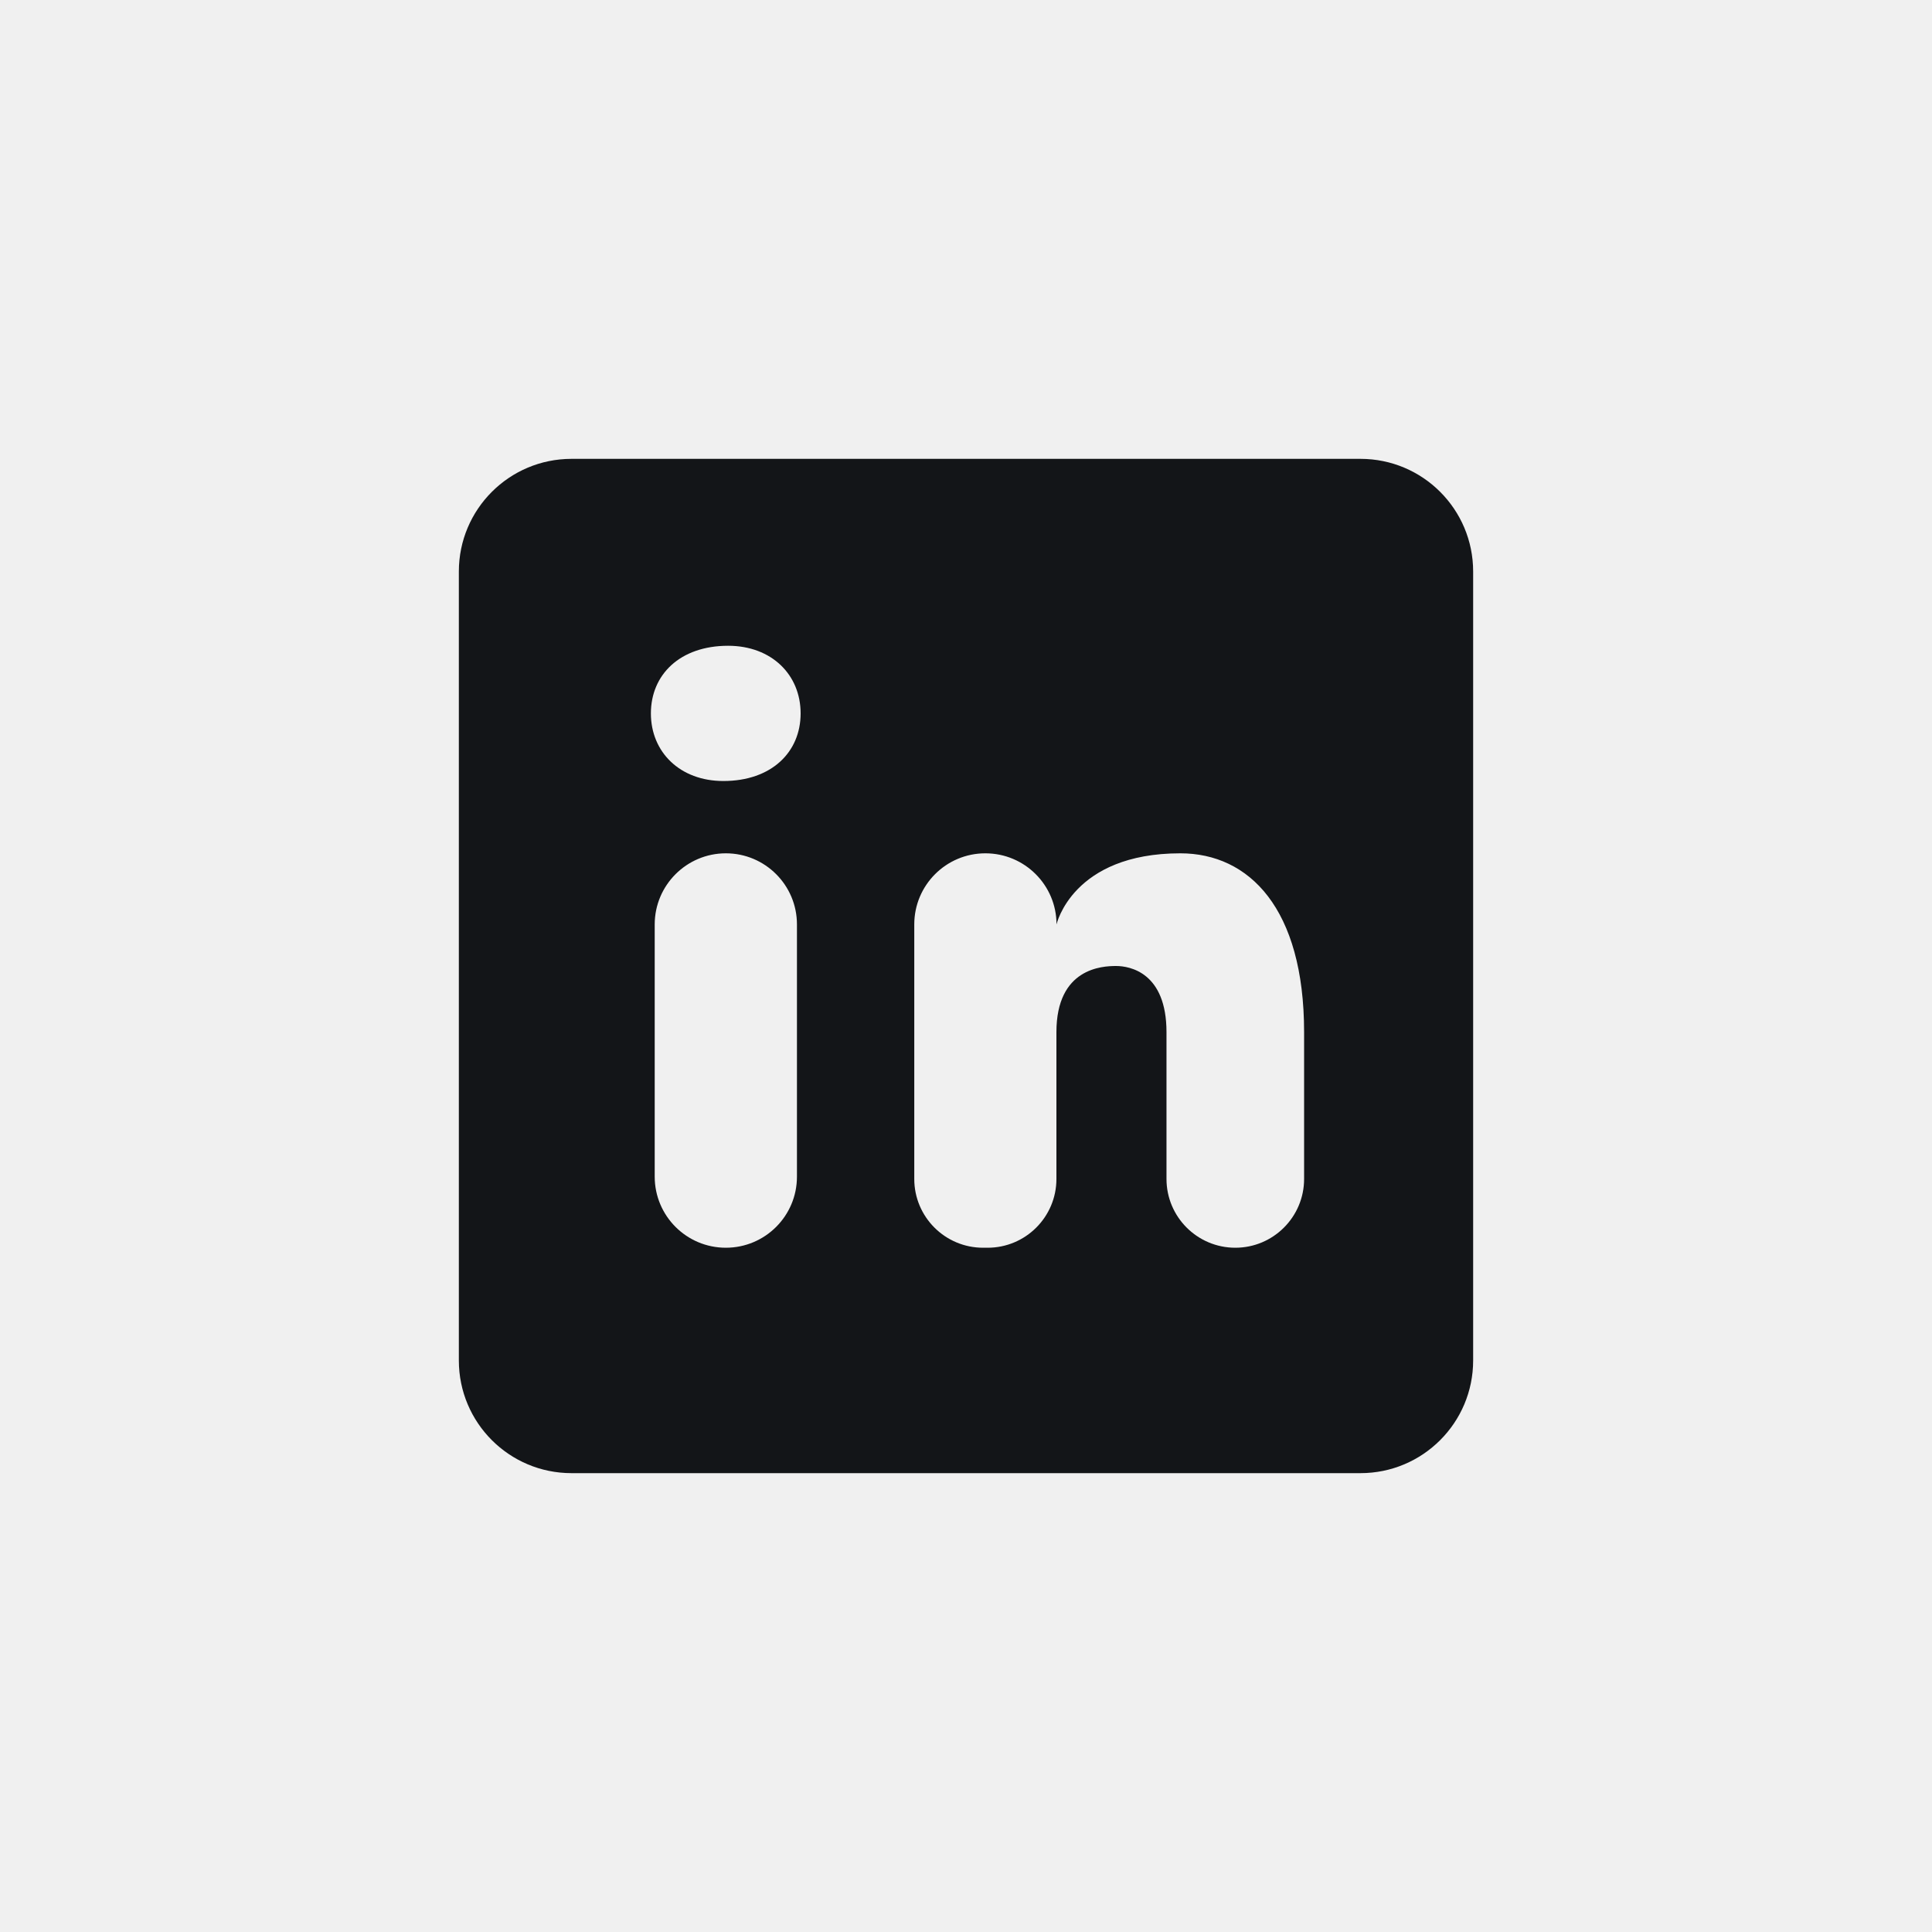
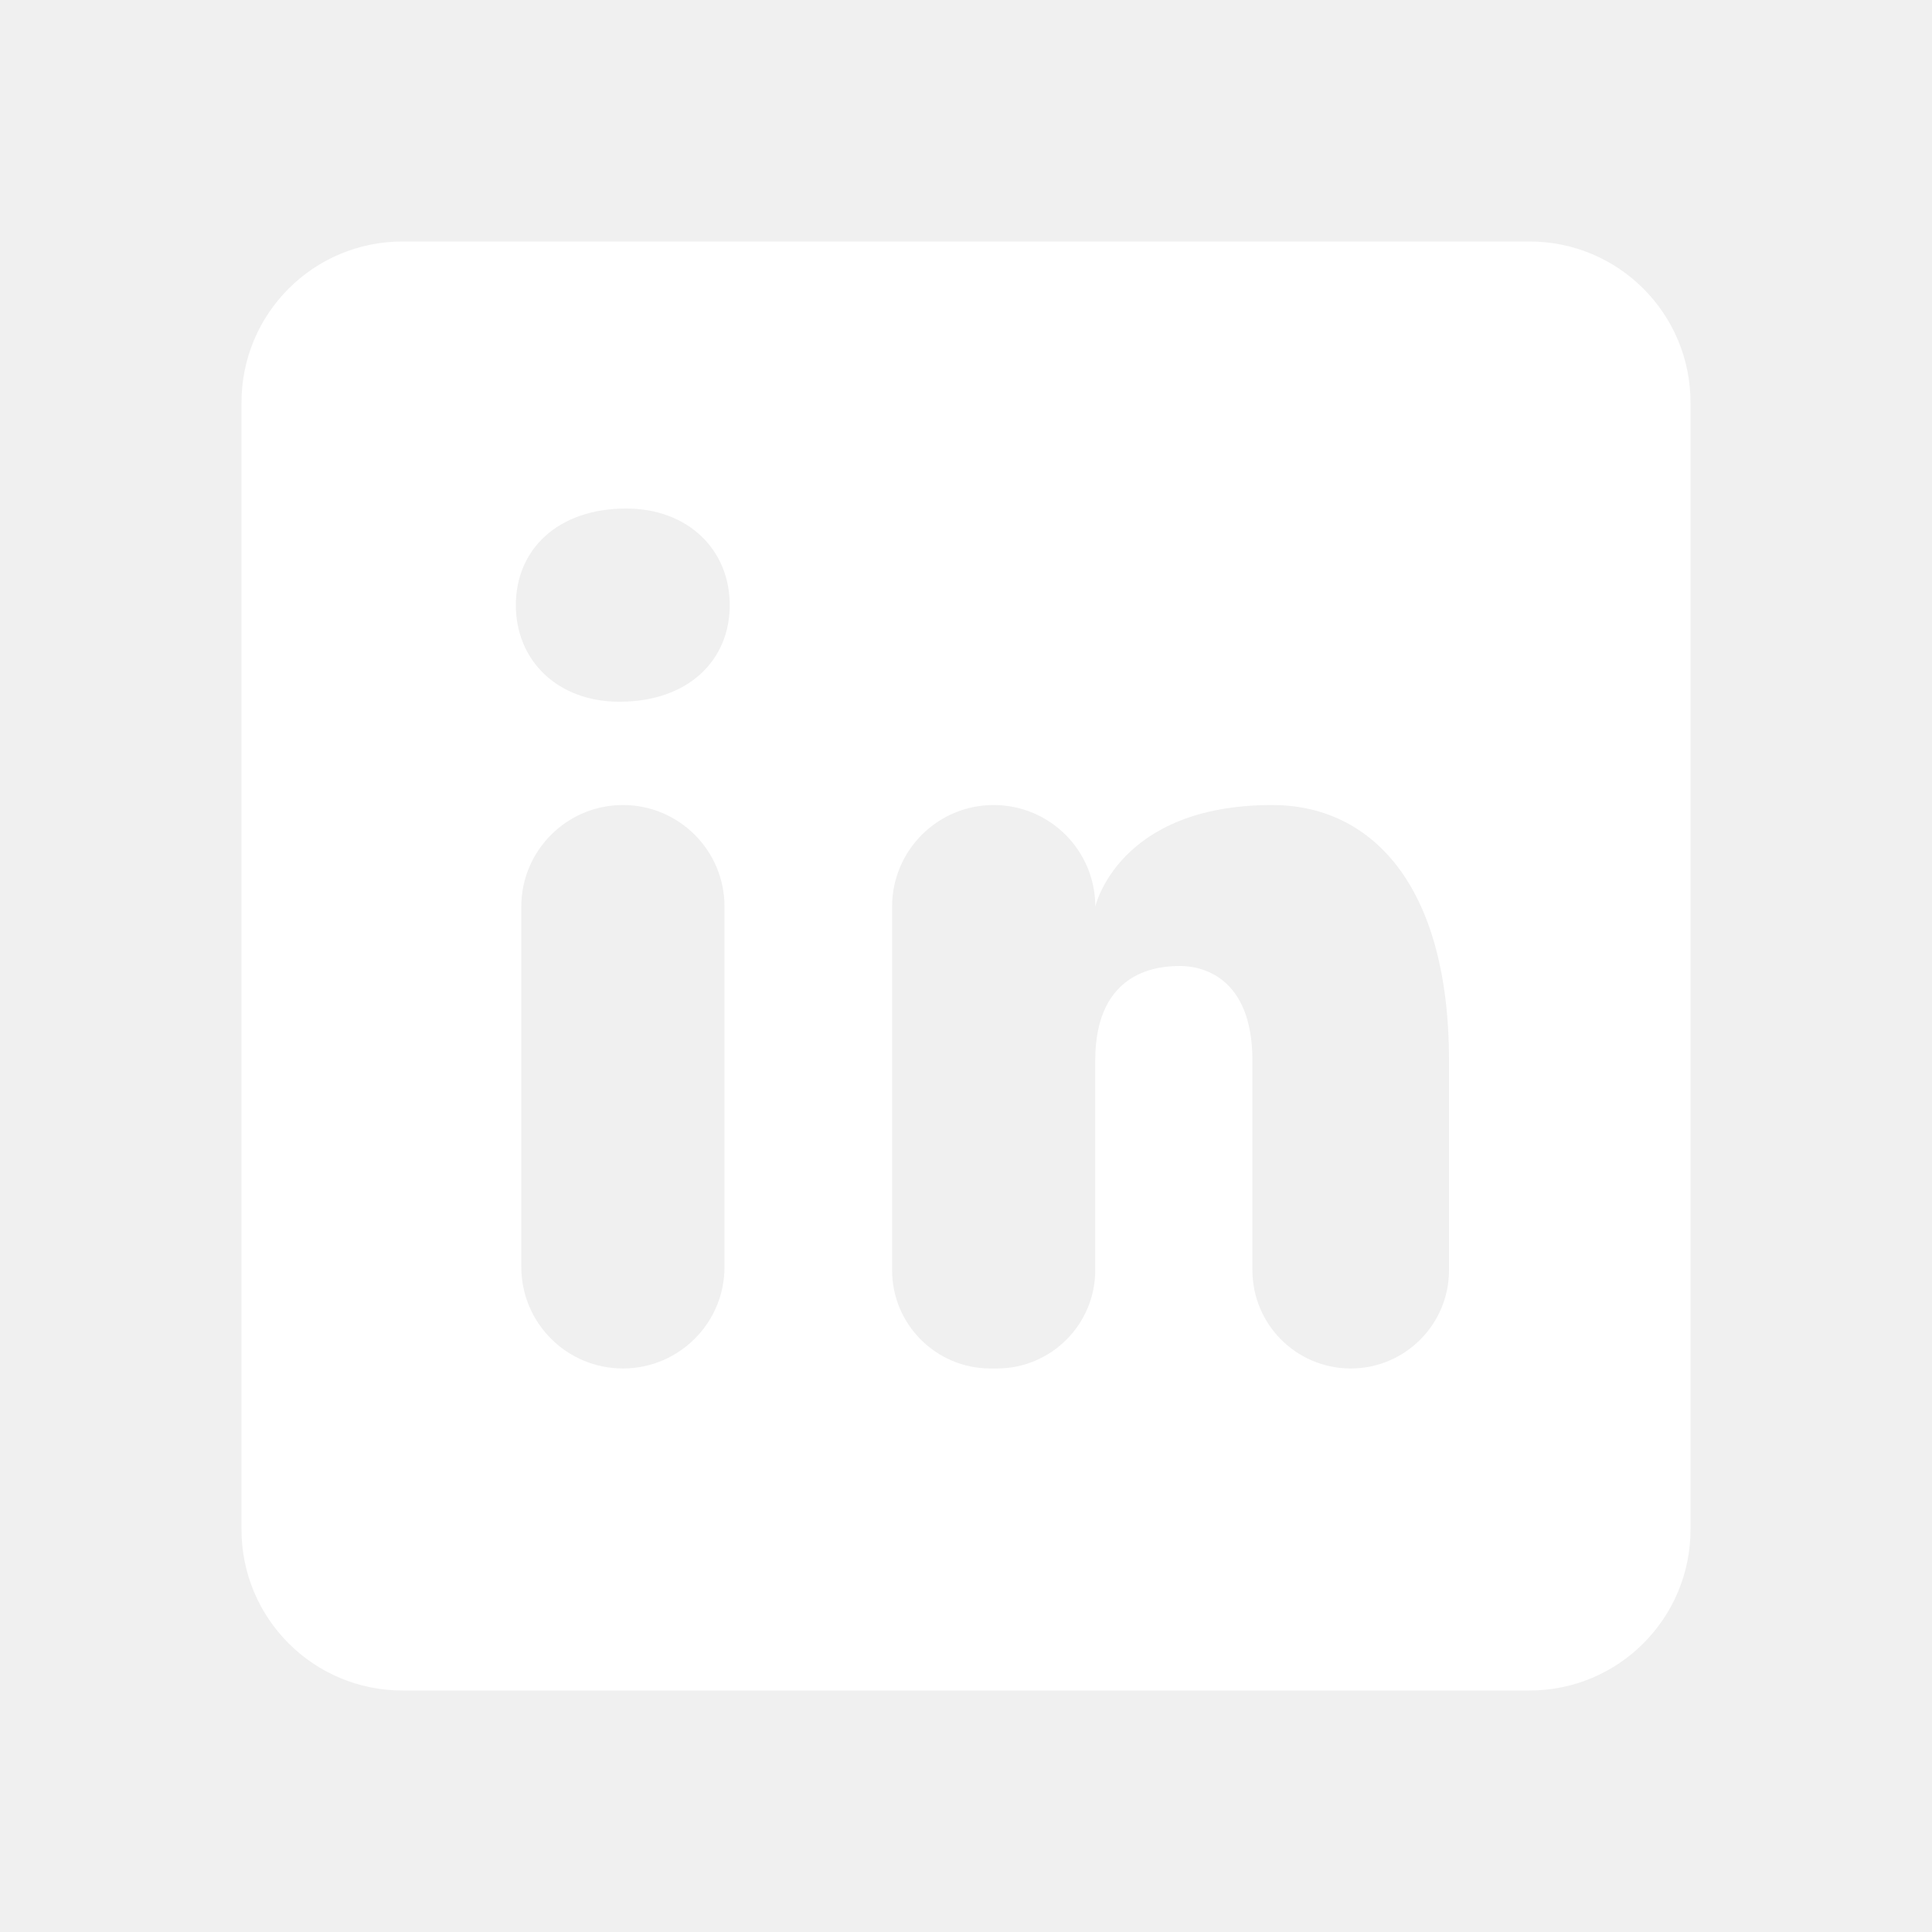
- <svg xmlns="http://www.w3.org/2000/svg" width="40" height="40" viewBox="0 0 40 40" fill="none">
-   <path d="M28.167 9.5H11.833C10.544 9.5 9.5 10.544 9.5 11.833V28.167C9.5 29.456 10.544 30.5 11.833 30.5H28.167C29.456 30.5 30.5 29.456 30.5 28.167V11.833C30.5 10.544 29.456 9.5 28.167 9.5ZM15.028 25.833C14.214 25.833 13.555 25.174 13.555 24.361V19.138C13.556 18.326 14.216 17.667 15.028 17.667C15.841 17.667 16.5 18.326 16.5 19.139V24.362C16.5 25.174 15.841 25.833 15.028 25.833ZM14.976 16.17C14.077 16.17 13.476 15.57 13.476 14.77C13.476 13.97 14.076 13.37 15.075 13.37C15.975 13.37 16.576 13.97 16.576 14.77C16.576 15.57 15.976 16.17 14.976 16.17ZM25.576 25.833C24.789 25.833 24.151 25.195 24.151 24.409V21.37C24.151 20.135 23.392 20 23.107 20C22.822 20 21.872 20.041 21.872 21.37V24.409C21.872 25.195 21.234 25.833 20.448 25.833H20.354C19.567 25.833 18.929 25.195 18.929 24.409V19.139C18.929 18.326 19.588 17.667 20.401 17.667C21.215 17.667 21.874 18.326 21.874 19.139C21.874 19.139 22.203 17.667 24.438 17.667C25.86 17.667 27 18.806 27 21.37V24.409C27 25.195 26.362 25.833 25.576 25.833Z" fill="#131518" />
+ <svg xmlns="http://www.w3.org/2000/svg" viewBox="0 0 28 28" fill="none">
+   <path d="M22.167 3.5H5.833C4.544 3.5 3.5 4.544 3.5 5.833V22.167C3.5 23.456 4.544 24.5 5.833 24.5H22.167C23.456 24.5 24.5 23.456 24.5 22.167V5.833C24.5 4.544 23.456 3.5 22.167 3.5ZM9.028 19.833C8.214 19.833 7.555 19.174 7.555 18.361V13.138C7.556 12.326 8.216 11.667 9.028 11.667C9.841 11.667 10.5 12.326 10.5 13.139V18.362C10.5 19.174 9.841 19.833 9.028 19.833ZM8.976 10.17C8.077 10.17 7.476 9.57 7.476 8.77C7.476 7.97 8.076 7.37 9.075 7.37C9.975 7.37 10.576 7.97 10.576 8.77C10.576 9.57 9.976 10.17 8.976 10.17ZM19.576 19.833C18.789 19.833 18.151 19.195 18.151 18.409V15.37C18.151 14.135 17.392 14 17.107 14C16.822 14 15.873 14.041 15.873 15.37V18.409C15.873 19.195 15.234 19.833 14.448 19.833H14.354C13.567 19.833 12.929 19.195 12.929 18.409V13.139C12.929 12.326 13.588 11.667 14.401 11.667C15.214 11.667 15.874 12.326 15.874 13.139C15.874 13.139 16.203 11.667 18.438 11.667C19.86 11.667 21 12.806 21 15.37V18.409C21 19.195 20.362 19.833 19.576 19.833Z" fill="white" />
</svg>
